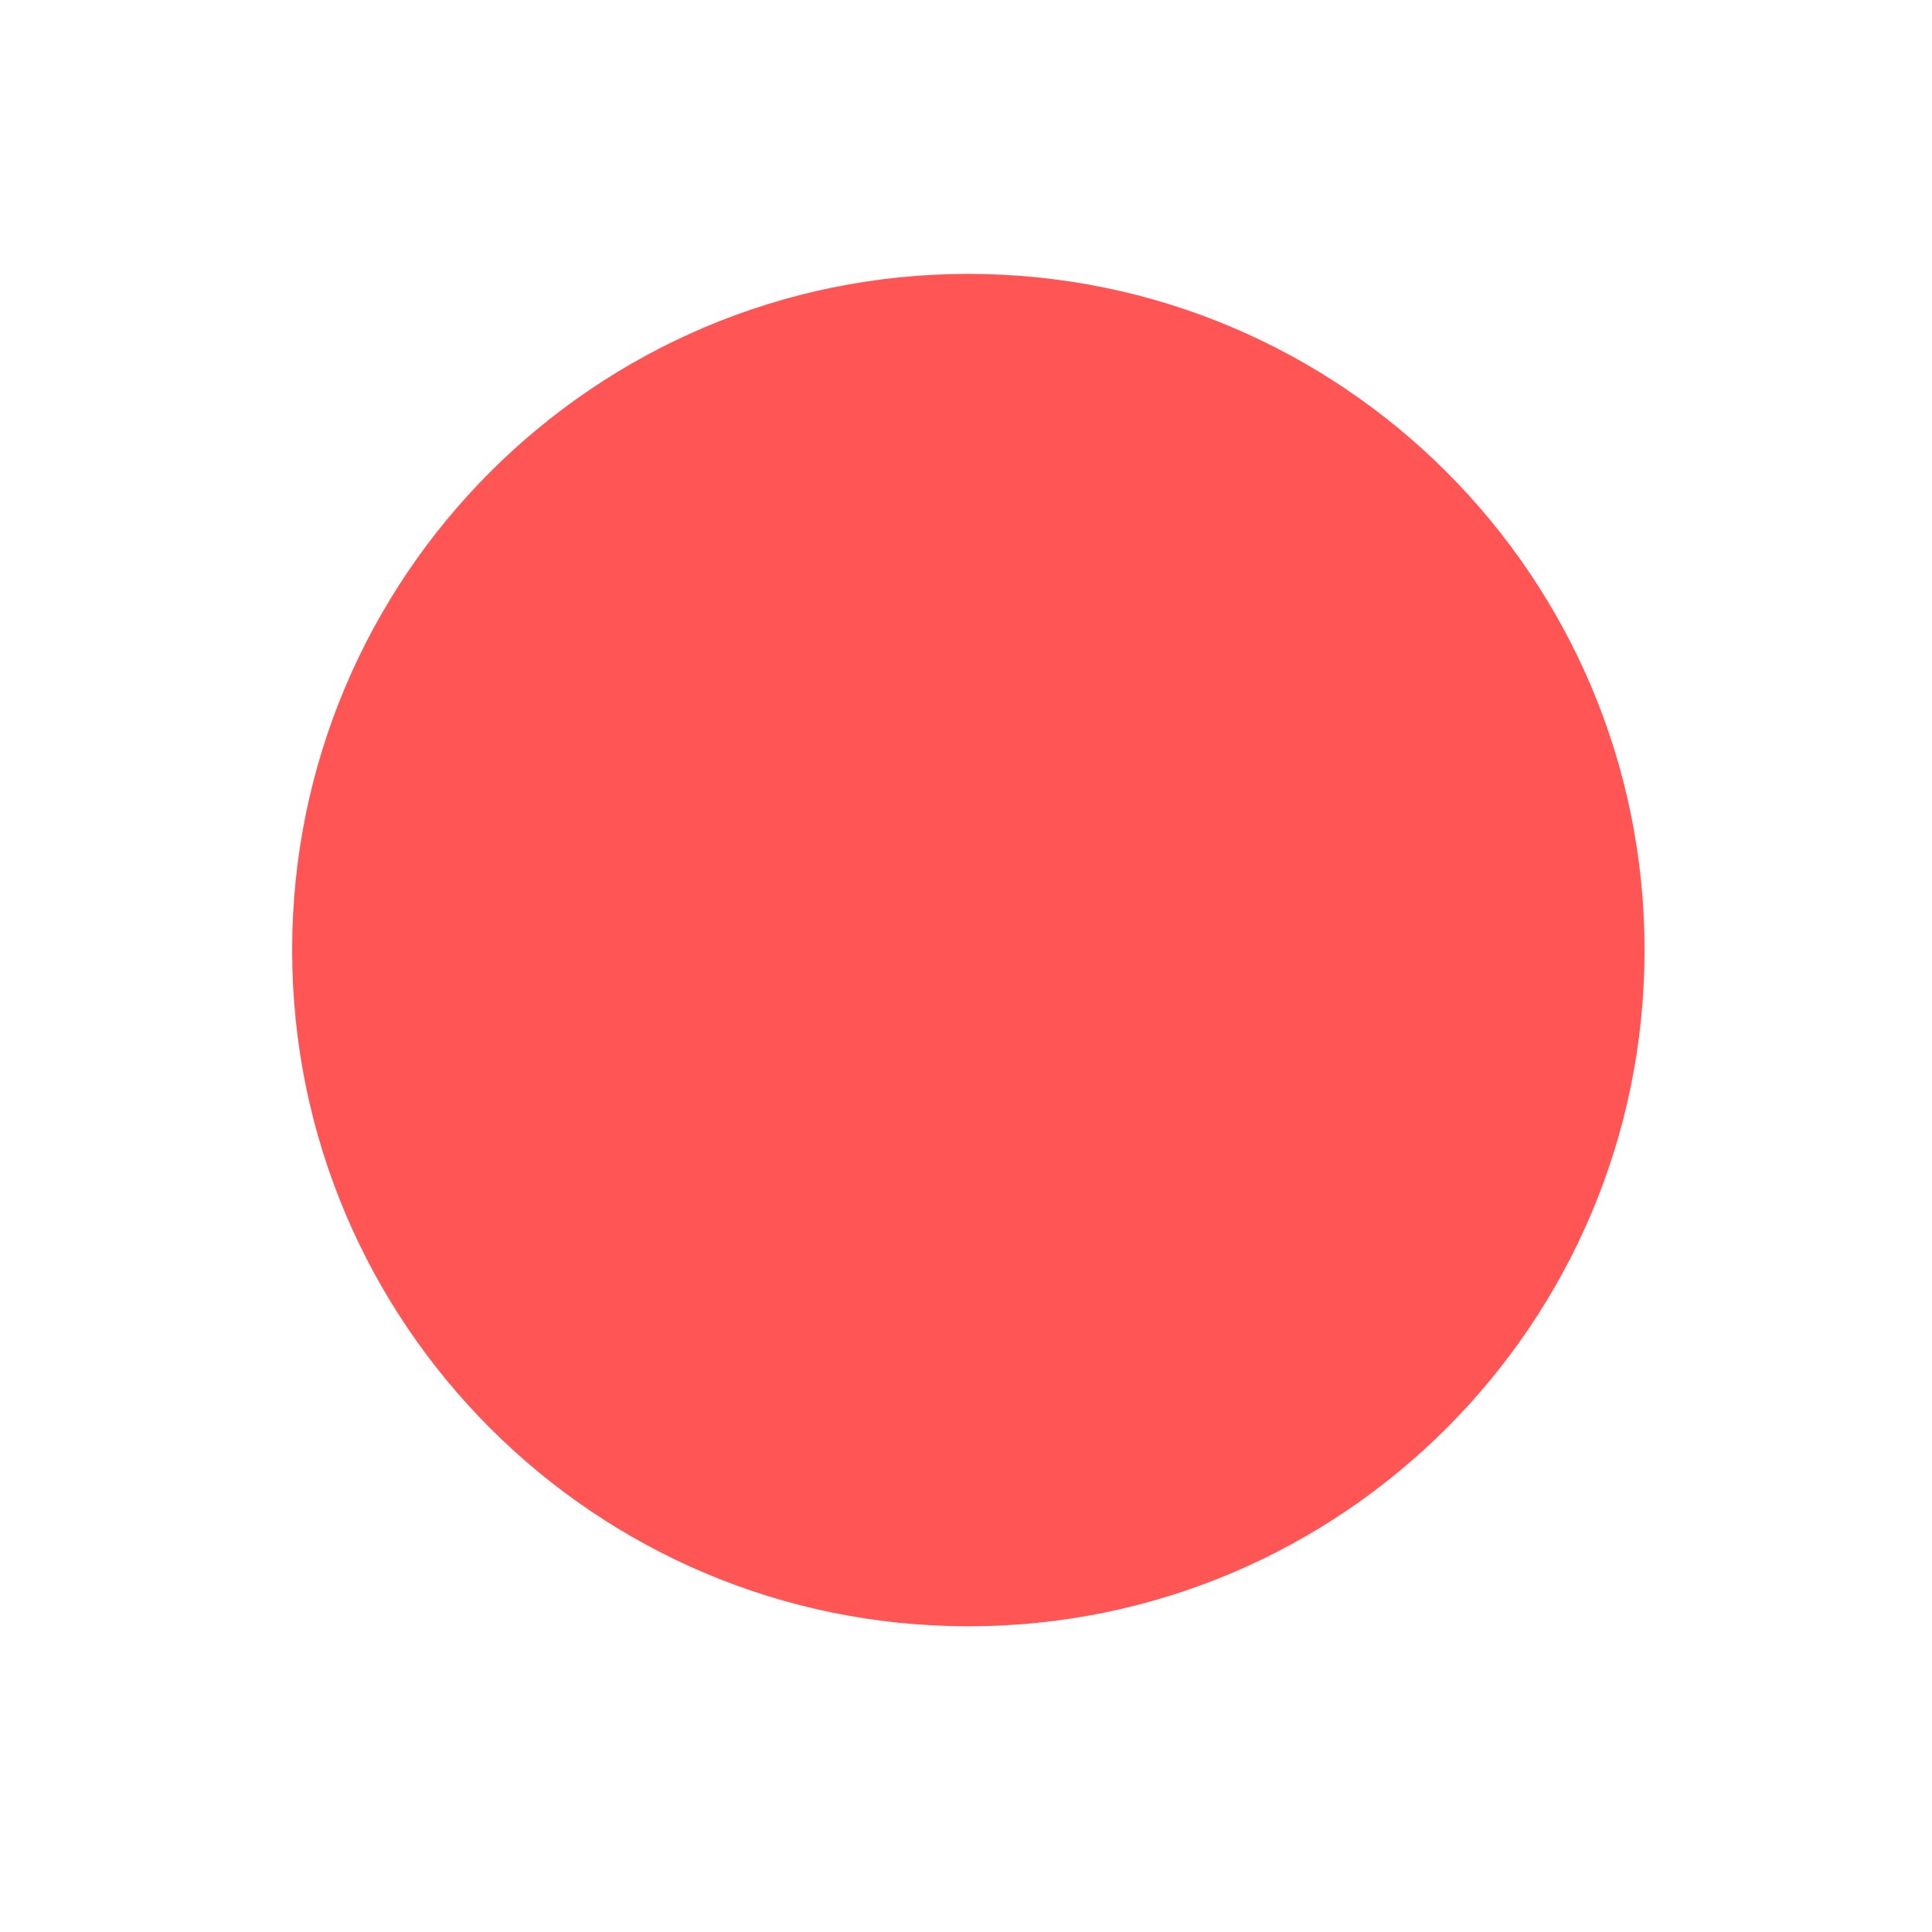
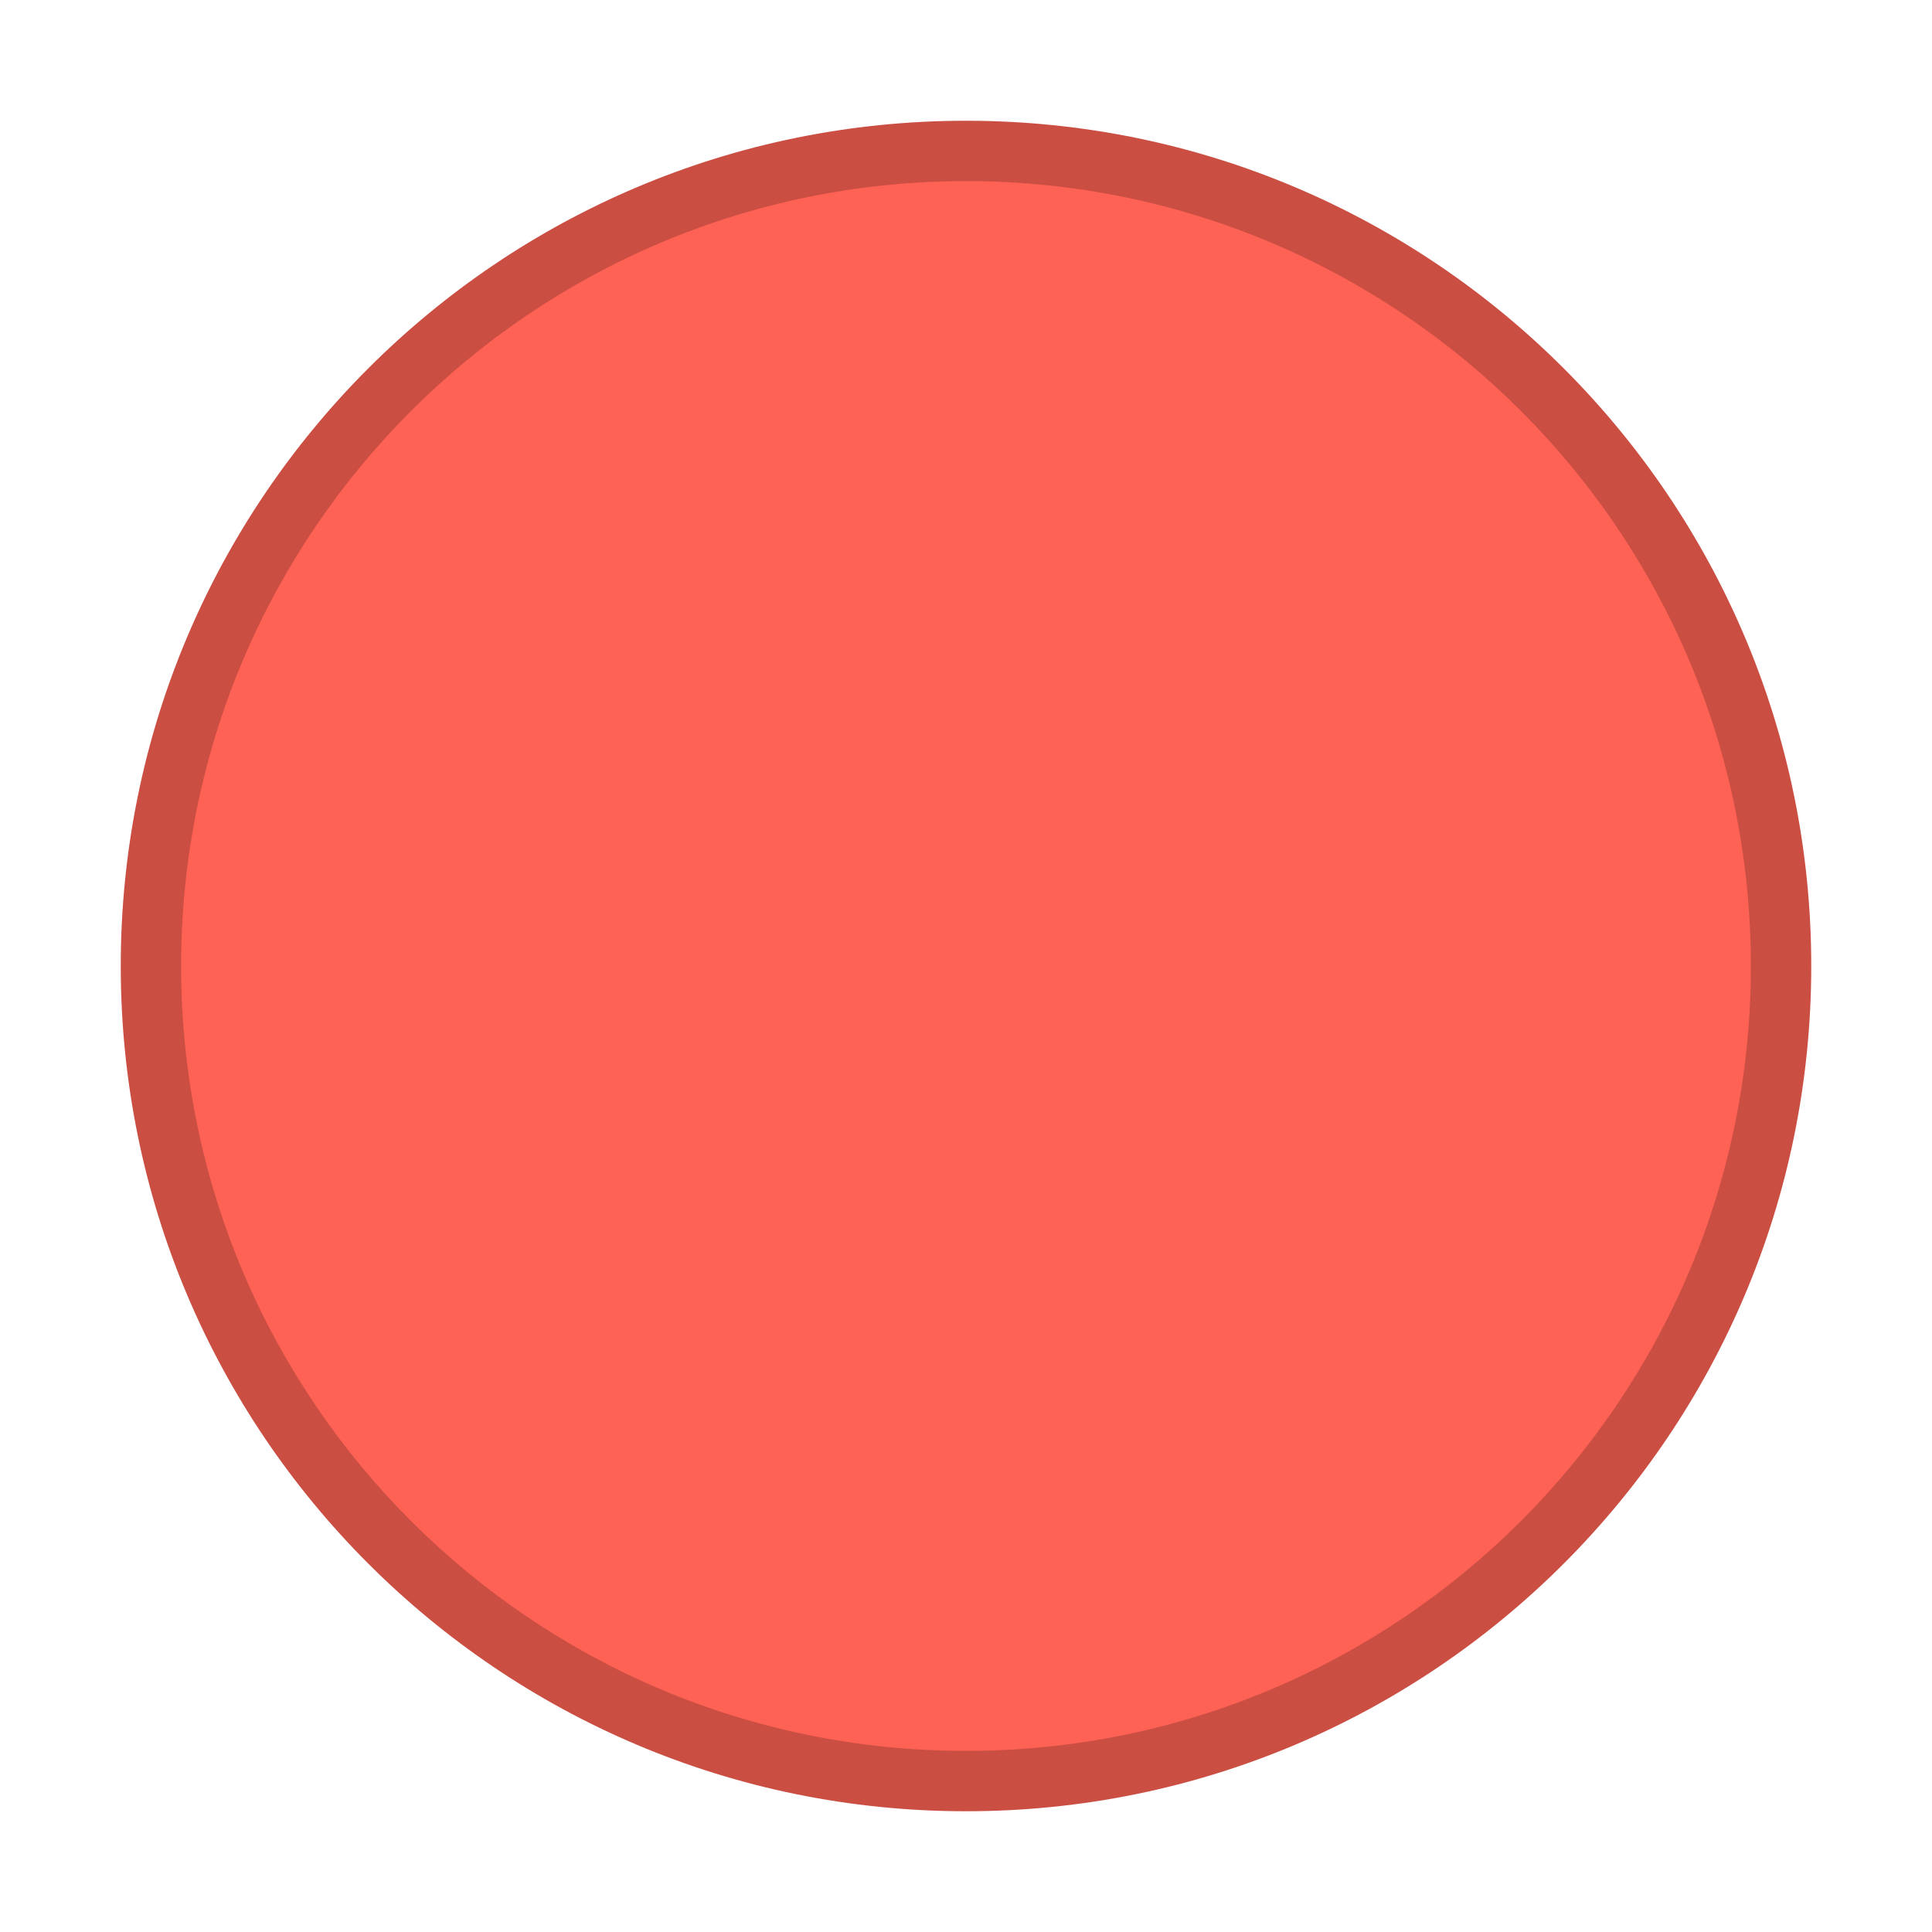
- <svg xmlns="http://www.w3.org/2000/svg" width="20" height="20" id="svg2" version="1.1">
-   <defs id="defs4" />
-   <g id="layer1" transform="translate(-671.1429,-644.5765)">
-     <g transform="matrix(0.1265625,0,0,-0.1265625,672.0709,663.0964)" id="g4090">
-       <g transform="scale(0.1)" id="g4092">
-         <path id="path4094" style="fill:#ff5555;fill-opacity:1;fill-rule:evenodd;stroke:none" d="m 718.733,133.097 c 305.456,0 553.082,247.626 553.082,553.086 0,305.461 -247.625,553.087 -553.082,553.087 -305.465,0 -553.091,-247.626 -553.091,-553.087 0,-305.46 247.626,-553.086 553.091,-553.086" />
-         <path id="path4096" style="fill:#ff5555;fill-opacity:1;fill-rule:evenodd;stroke:none" d="m 718.733,172.599 c 283.637,0 513.575,229.943 513.575,513.585 0,283.644 -229.938,513.582 -513.575,513.582 -283.647,0 -513.586,-229.938 -513.586,-513.582 0,-283.642 229.938,-513.585 513.586,-513.585" />
+ <svg xmlns="http://www.w3.org/2000/svg" width="16" height="16" version="1.1">
+   <g id="titlebutton-close" transform="translate(-293,242.64)">
+     <rect x="293" y="-242.64" width="16" height="16" ry="1.6931e-5" opacity="0" stroke-width=".474" style="paint-order:markers stroke fill" />
+     <g transform="translate(294,-241.64)" enable-background="new">
+       <g transform="translate(-5,-1033.4)" fill-rule="evenodd">
+         <path d="m12 1047.4c3.866 0 7-3.134 7-7s-3.134-7-7-7c-3.866 0-7 3.134-7 7s3.134 7 7 7" fill="#cb4e43" />
+         <path d="m12 1046.9c3.59 0 6.5-2.91 6.5-6.5 0-3.59-2.91-6.5-6.5-6.5-3.59 0-6.5 2.91-6.5 6.5 0 3.59 2.91 6.5 6.5 6.5" fill="#fe6254" />
      </g>
    </g>
  </g>
</svg>
